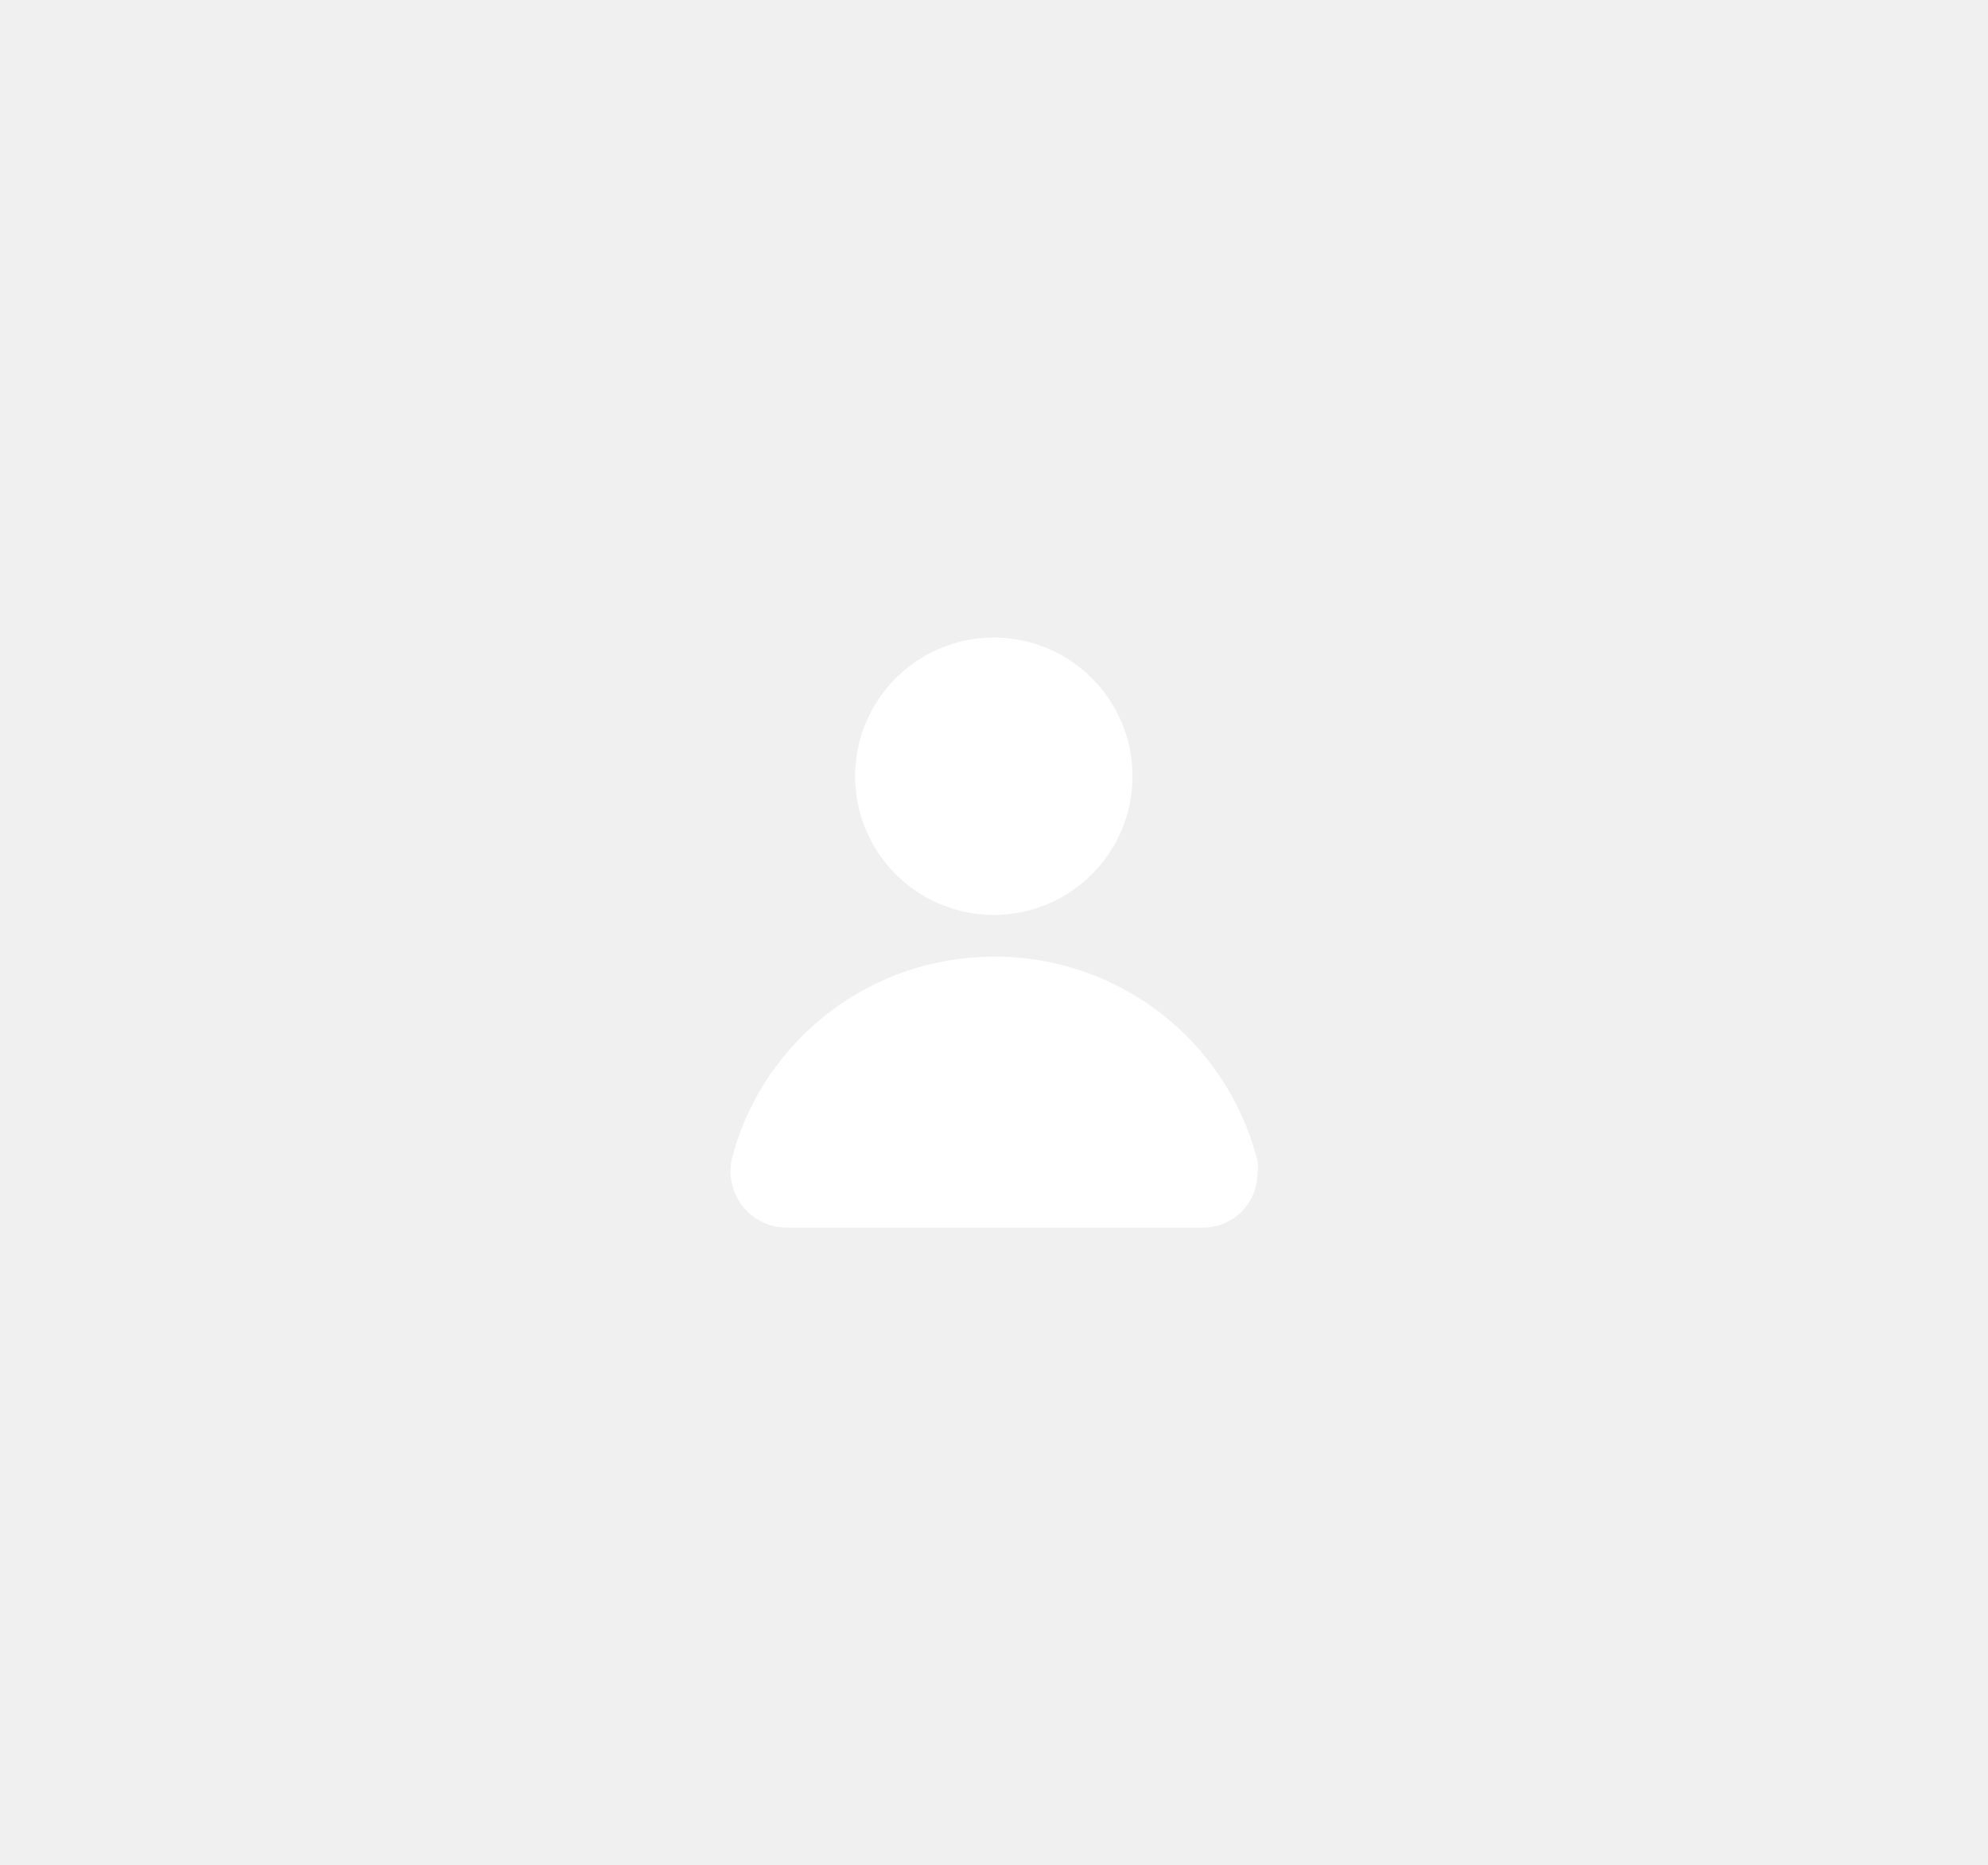
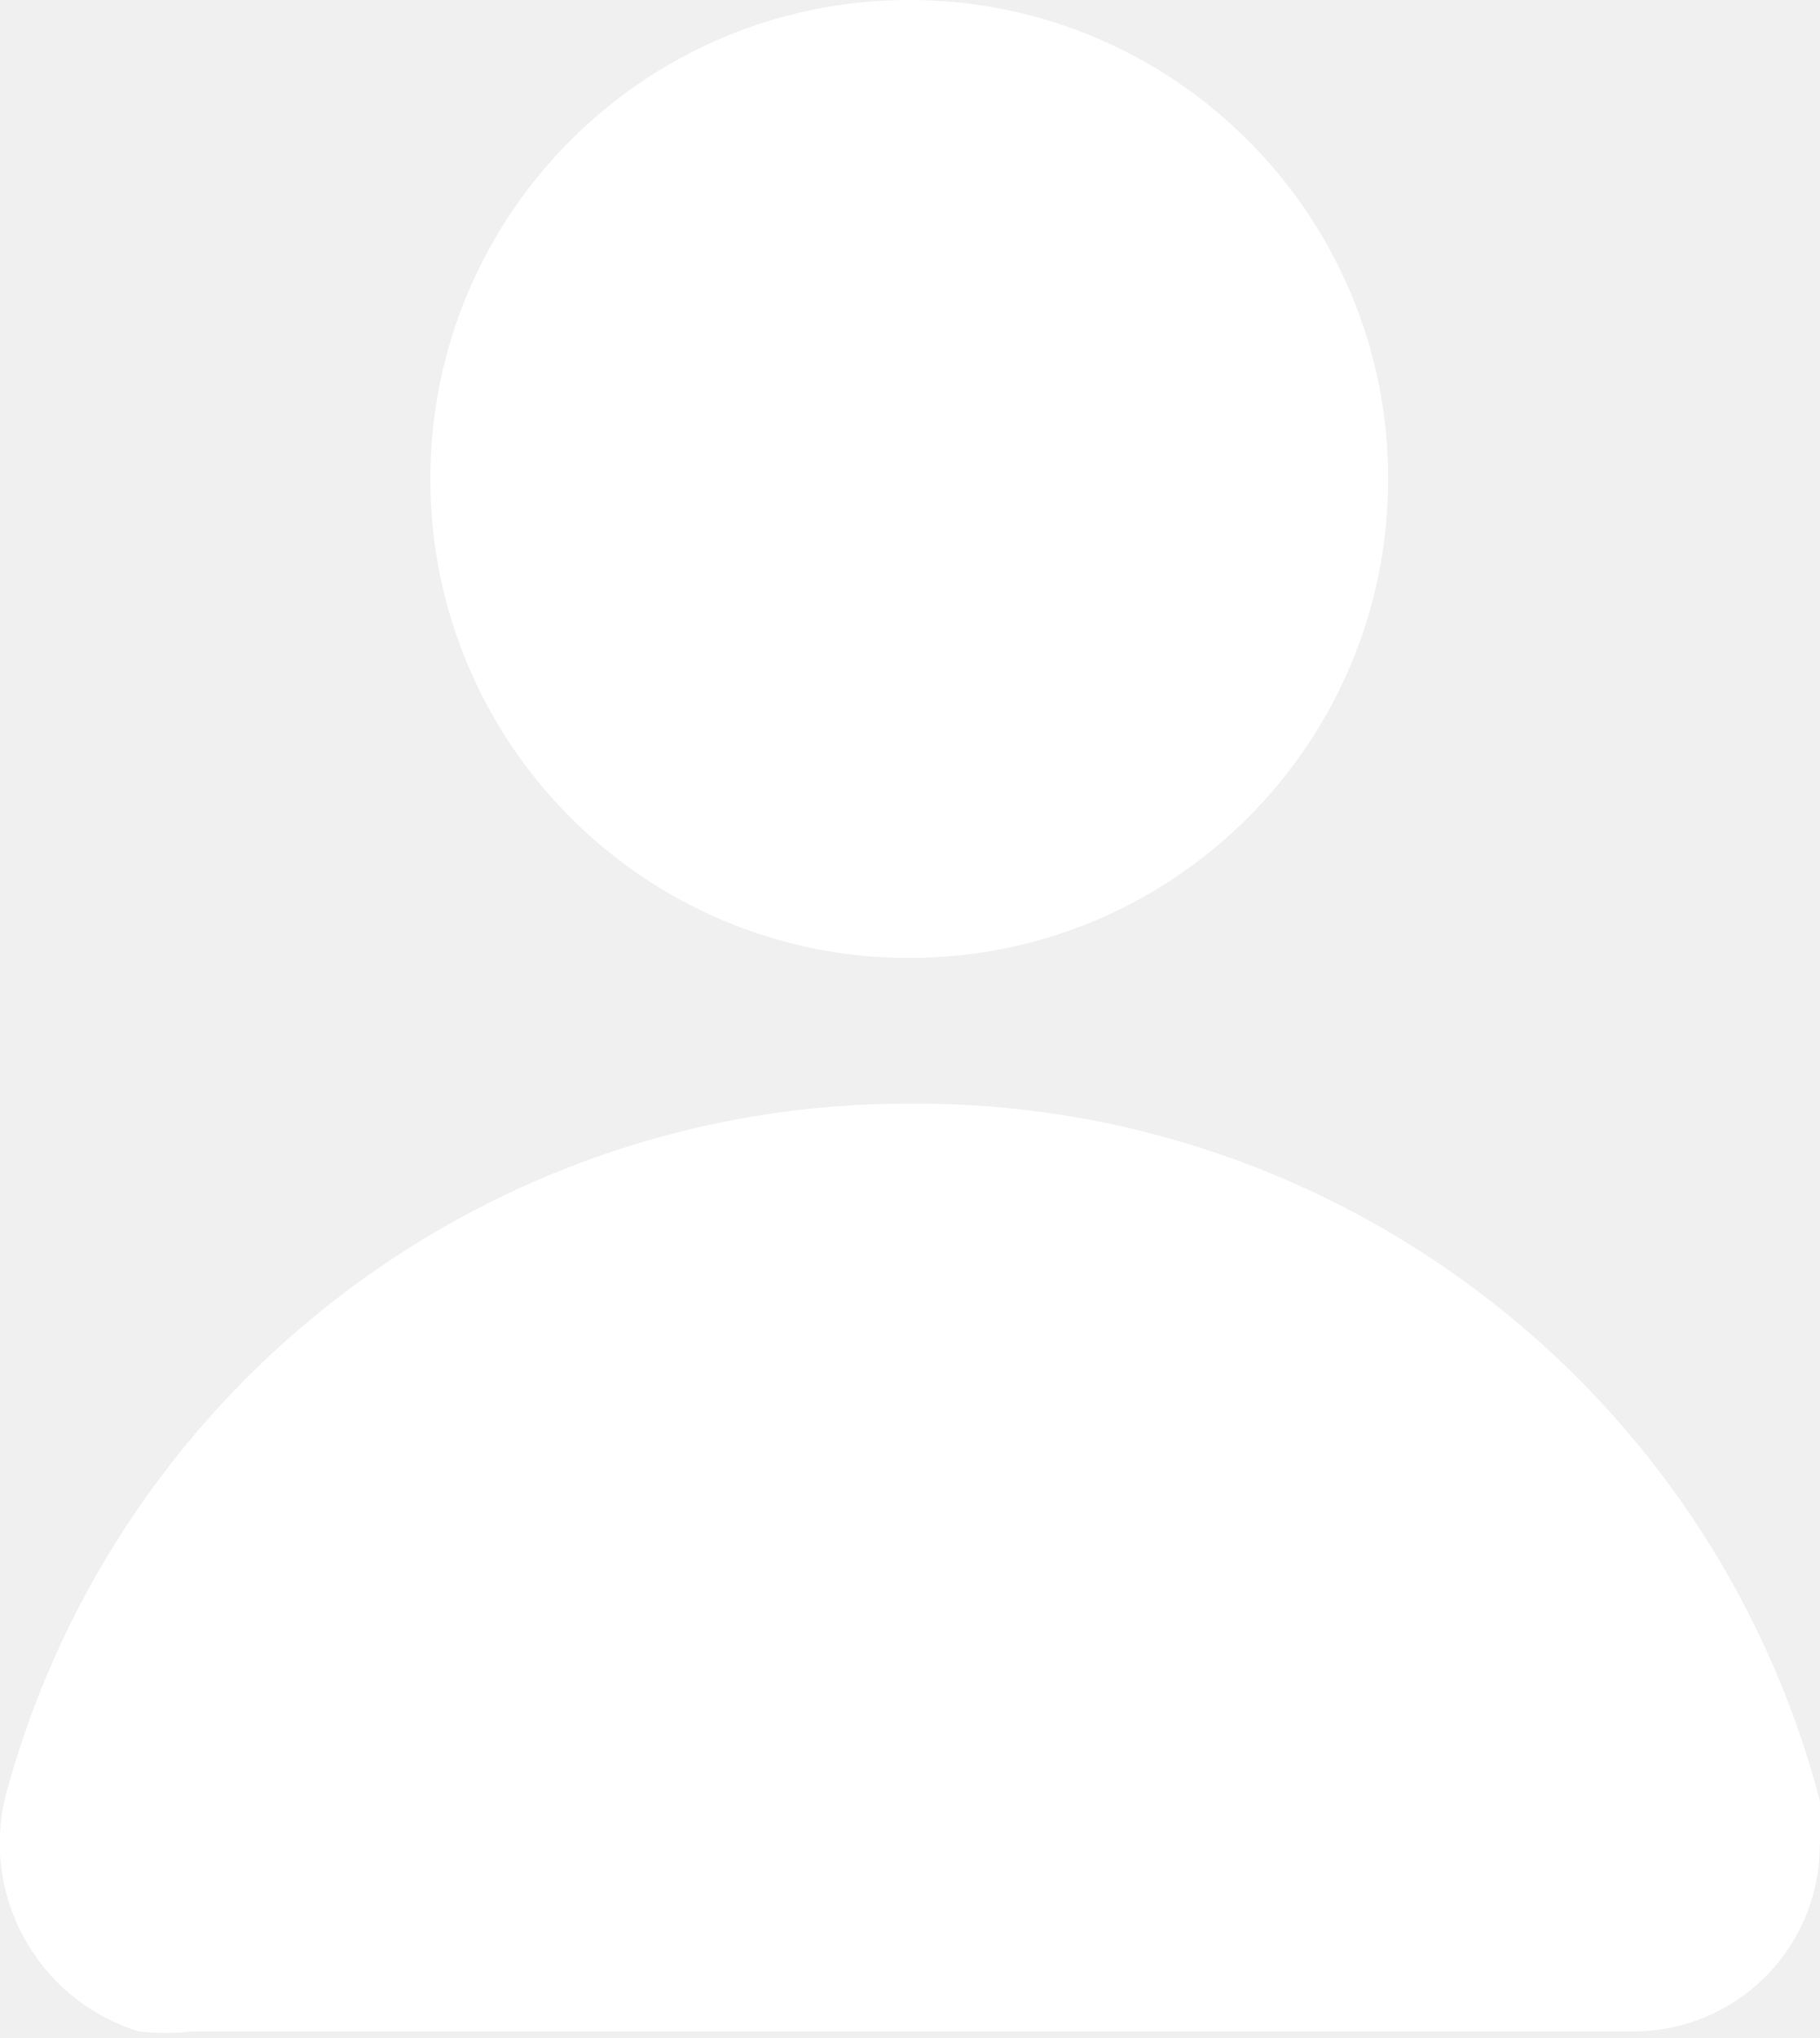
- <svg xmlns="http://www.w3.org/2000/svg" id="레이어_1" data-name="레이어 1" viewBox="0 0 52.33 49.08">
+ <svg xmlns="http://www.w3.org/2000/svg" id="레이어_1" data-name="레이어 1" viewBox="0 0 13.87 15.53">
  <defs>
    <style>.cls-1{fill:#fff;}</style>
  </defs>
  <g id="그룹_75" data-name="그룹 75">
-     <circle id="타원_24" data-name="타원 24" class="cls-1" cx="26.16" cy="20.43" r="3.65" />
+     <circle id="타원_24" data-name="타원 24" class="cls-1" cx="6.93" cy="3.65" r="3.65" />
    <g id="그룹_74" data-name="그룹 74">
-       <path id="패스_29" data-name="패스 29" class="cls-1" d="M26.16,25.18a7.12,7.12,0,0,0-6.87,5.22,1.49,1.49,0,0,0,1,1.85,1.4,1.4,0,0,0,.41.06H31.66a1.43,1.43,0,0,0,1.44-1.42,1.27,1.27,0,0,0,0-.34A7.12,7.12,0,0,0,26.16,25.18Z" />
+       <path id="패스_29" data-name="패스 29" class="cls-1" d="M6.93,8.41A7.12,7.12,0,0,0,.06,13.62a1.5,1.5,0,0,0,1,1.86,1.84,1.84,0,0,0,.41,0H12.43a1.42,1.42,0,0,0,1.44-1.42,1.32,1.32,0,0,0,0-.34A7.12,7.12,0,0,0,6.93,8.41Z" />
    </g>
  </g>
</svg>
